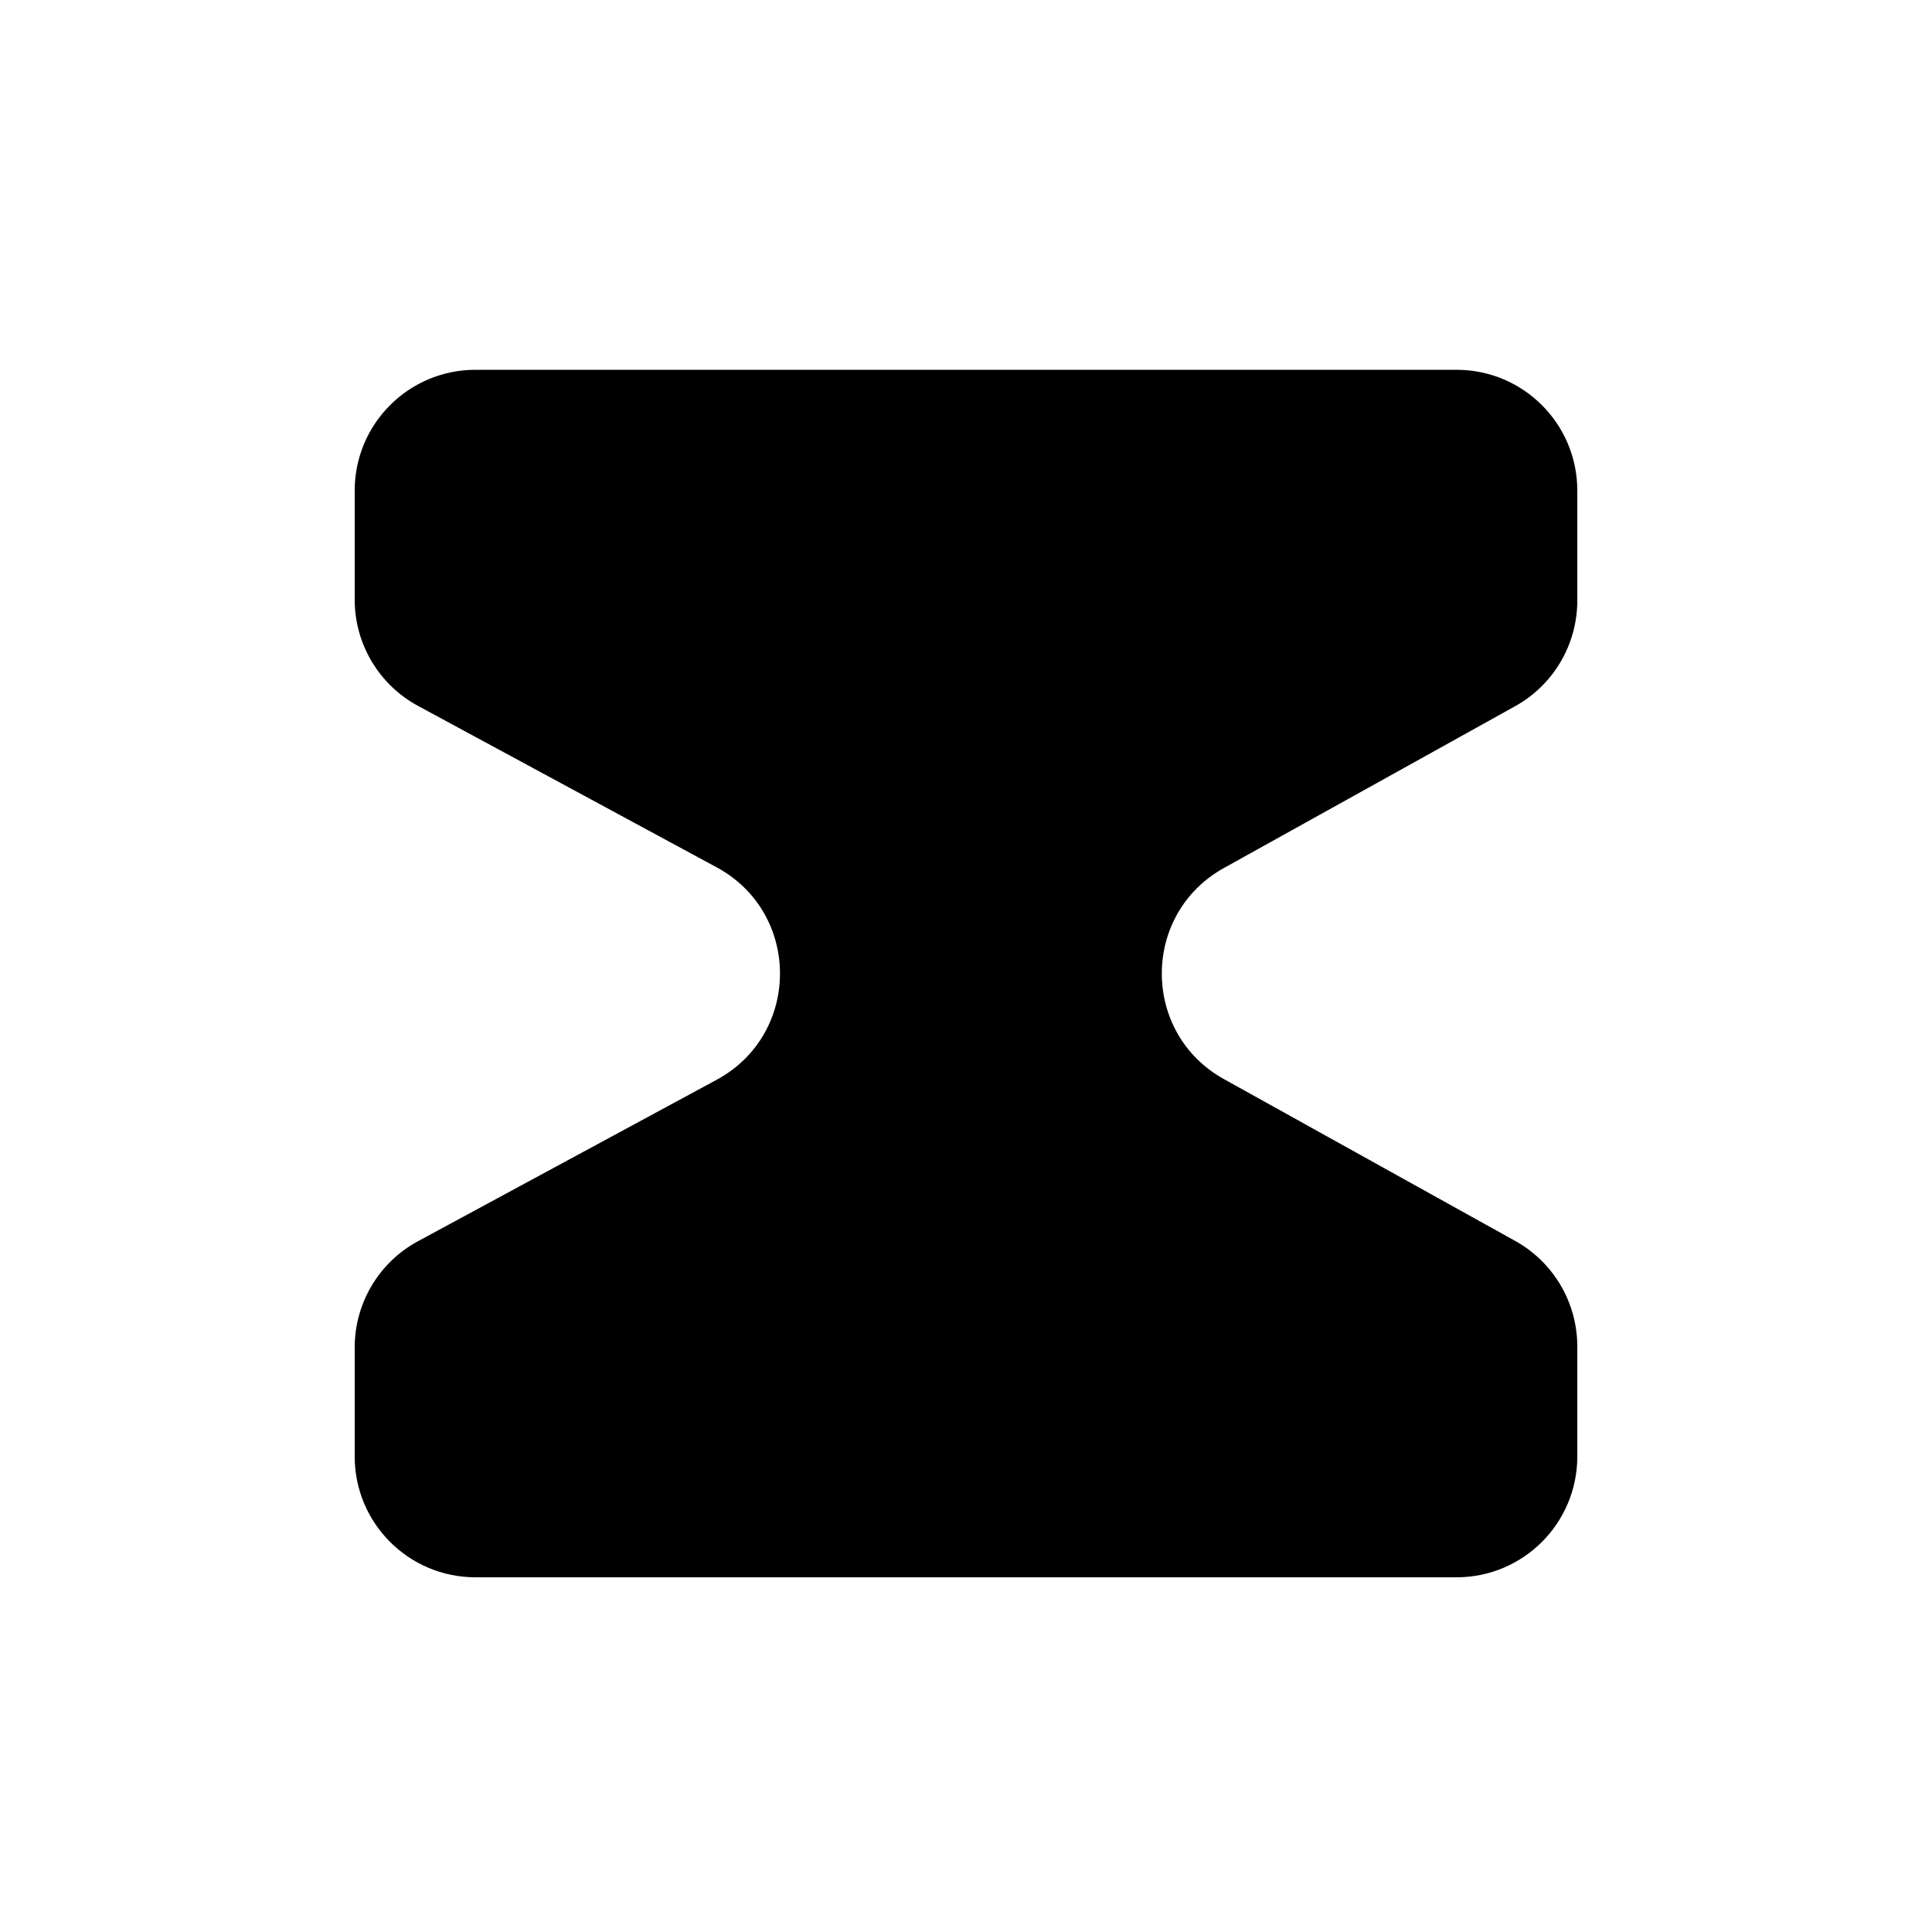
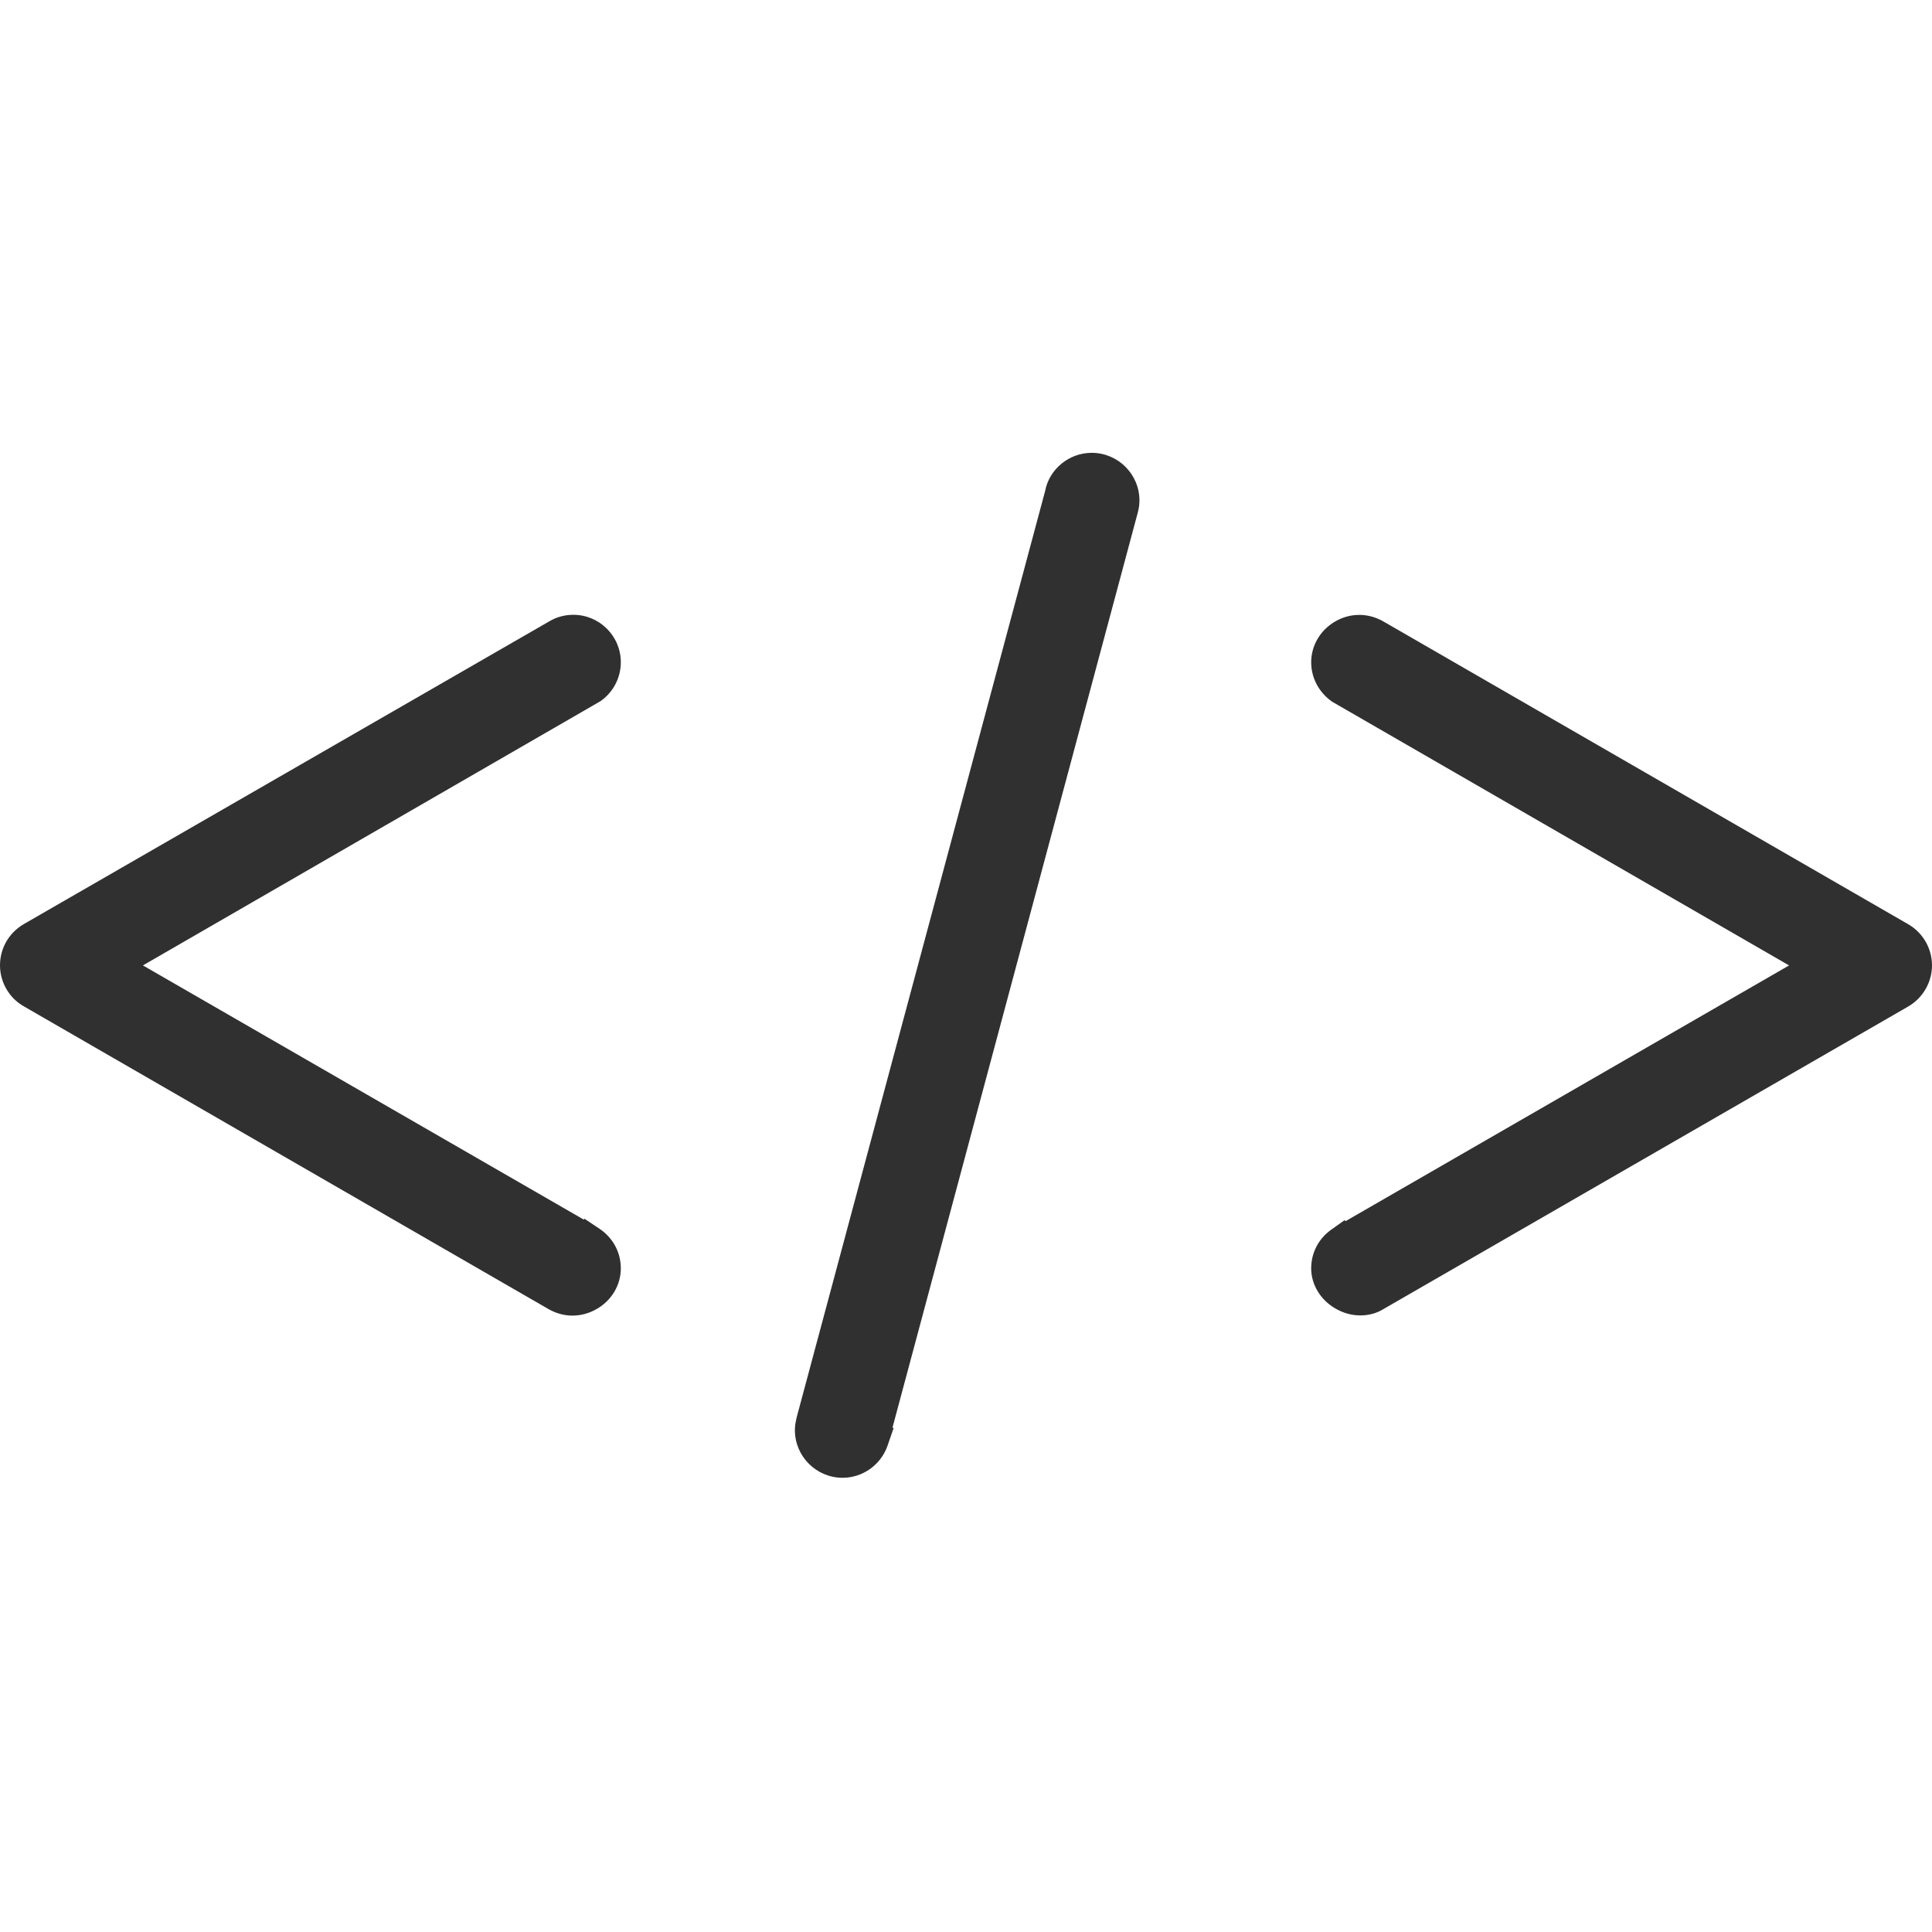
- <svg xmlns="http://www.w3.org/2000/svg" width="128" height="128" viewBox="0 0 128 128" fill="none">
-   <path d="M31.5 104.5C27.082 104.5 23.5 100.918 23.5 96.5L23.5 89.27C23.5 86.331 25.111 83.629 27.696 82.232L47.48 71.538C53.075 68.514 53.075 60.486 47.48 57.462L27.696 46.768C25.111 45.371 23.5 42.669 23.5 39.73L23.5 32.5C23.5 28.082 27.082 24.5 31.5 24.5L96.5 24.5C100.918 24.5 104.5 28.082 104.5 32.5V39.793C104.5 42.698 102.925 45.375 100.385 46.786L81.088 57.507C75.601 60.555 75.601 68.445 81.088 71.493L100.385 82.214C102.925 83.625 104.5 86.302 104.5 89.207V96.5C104.5 100.918 100.918 104.5 96.5 104.5L31.5 104.5Z" fill="black" />
+ <svg xmlns="http://www.w3.org/2000/svg" version="1.1" x="0px" y="0px" viewBox="0 0 128 128" style="enable-background:new 0 0 128 128;" xml:space="preserve">
+   <g id="_x31_1">
+     <g>
+       <path style="fill:#303030;" d="M41.131,84.034c0,1.108-0.618,2.146-1.629,2.707c-0.492,0.28-1.039,0.421-1.573,0.421    c-0.562,0-1.124-0.154-1.644-0.463L1.573,66.669C0.604,66.122,0,65.069,0,63.961c0-1.136,0.59-2.16,1.573-2.735l34.767-20.031    c0.506-0.309,1.054-0.463,1.644-0.463c1.728,0,3.147,1.403,3.147,3.142c0,1.038-0.506,1.992-1.348,2.581L9.468,63.961    l29.219,16.847l0.028-0.07l1.068,0.715C40.639,82.057,41.131,82.996,41.131,84.034z" />
+       <path style="fill:#303030;" d="M75.378,33.971L59.126,94.597h0.084l-0.421,1.22c-0.45,1.248-1.644,2.09-2.964,2.09    c-1.742,0-3.161-1.417-3.161-3.156c0-0.224,0.028-0.449,0.084-0.687l0.028-0.14L69.24,32.54c0.267-1.445,1.573-2.539,3.09-2.539    c1.742,0,3.161,1.417,3.161,3.156C75.491,33.438,75.449,33.718,75.378,33.971z" />
+       <path style="fill:#303030;" d="M128,63.961c0,1.108-0.604,2.16-1.573,2.721L91.659,86.728c-0.45,0.281-0.983,0.421-1.531,0.421    c-0.548,0-1.096-0.14-1.615-0.435c-1.011-0.561-1.644-1.599-1.644-2.679c0-1.038,0.492-1.978,1.348-2.581l0.871-0.617l0.056,0.07    l29.387-16.945L88.246,46.483c-0.871-0.617-1.377-1.571-1.377-2.609c0-1.108,0.618-2.16,1.629-2.721    c1.011-0.575,2.22-0.547,3.217,0.056l34.697,20.017C127.396,61.787,128,62.839,128,63.961z" />
+     </g>
+   </g>
+   <g id="Layer_1">
+ </g>
</svg>
